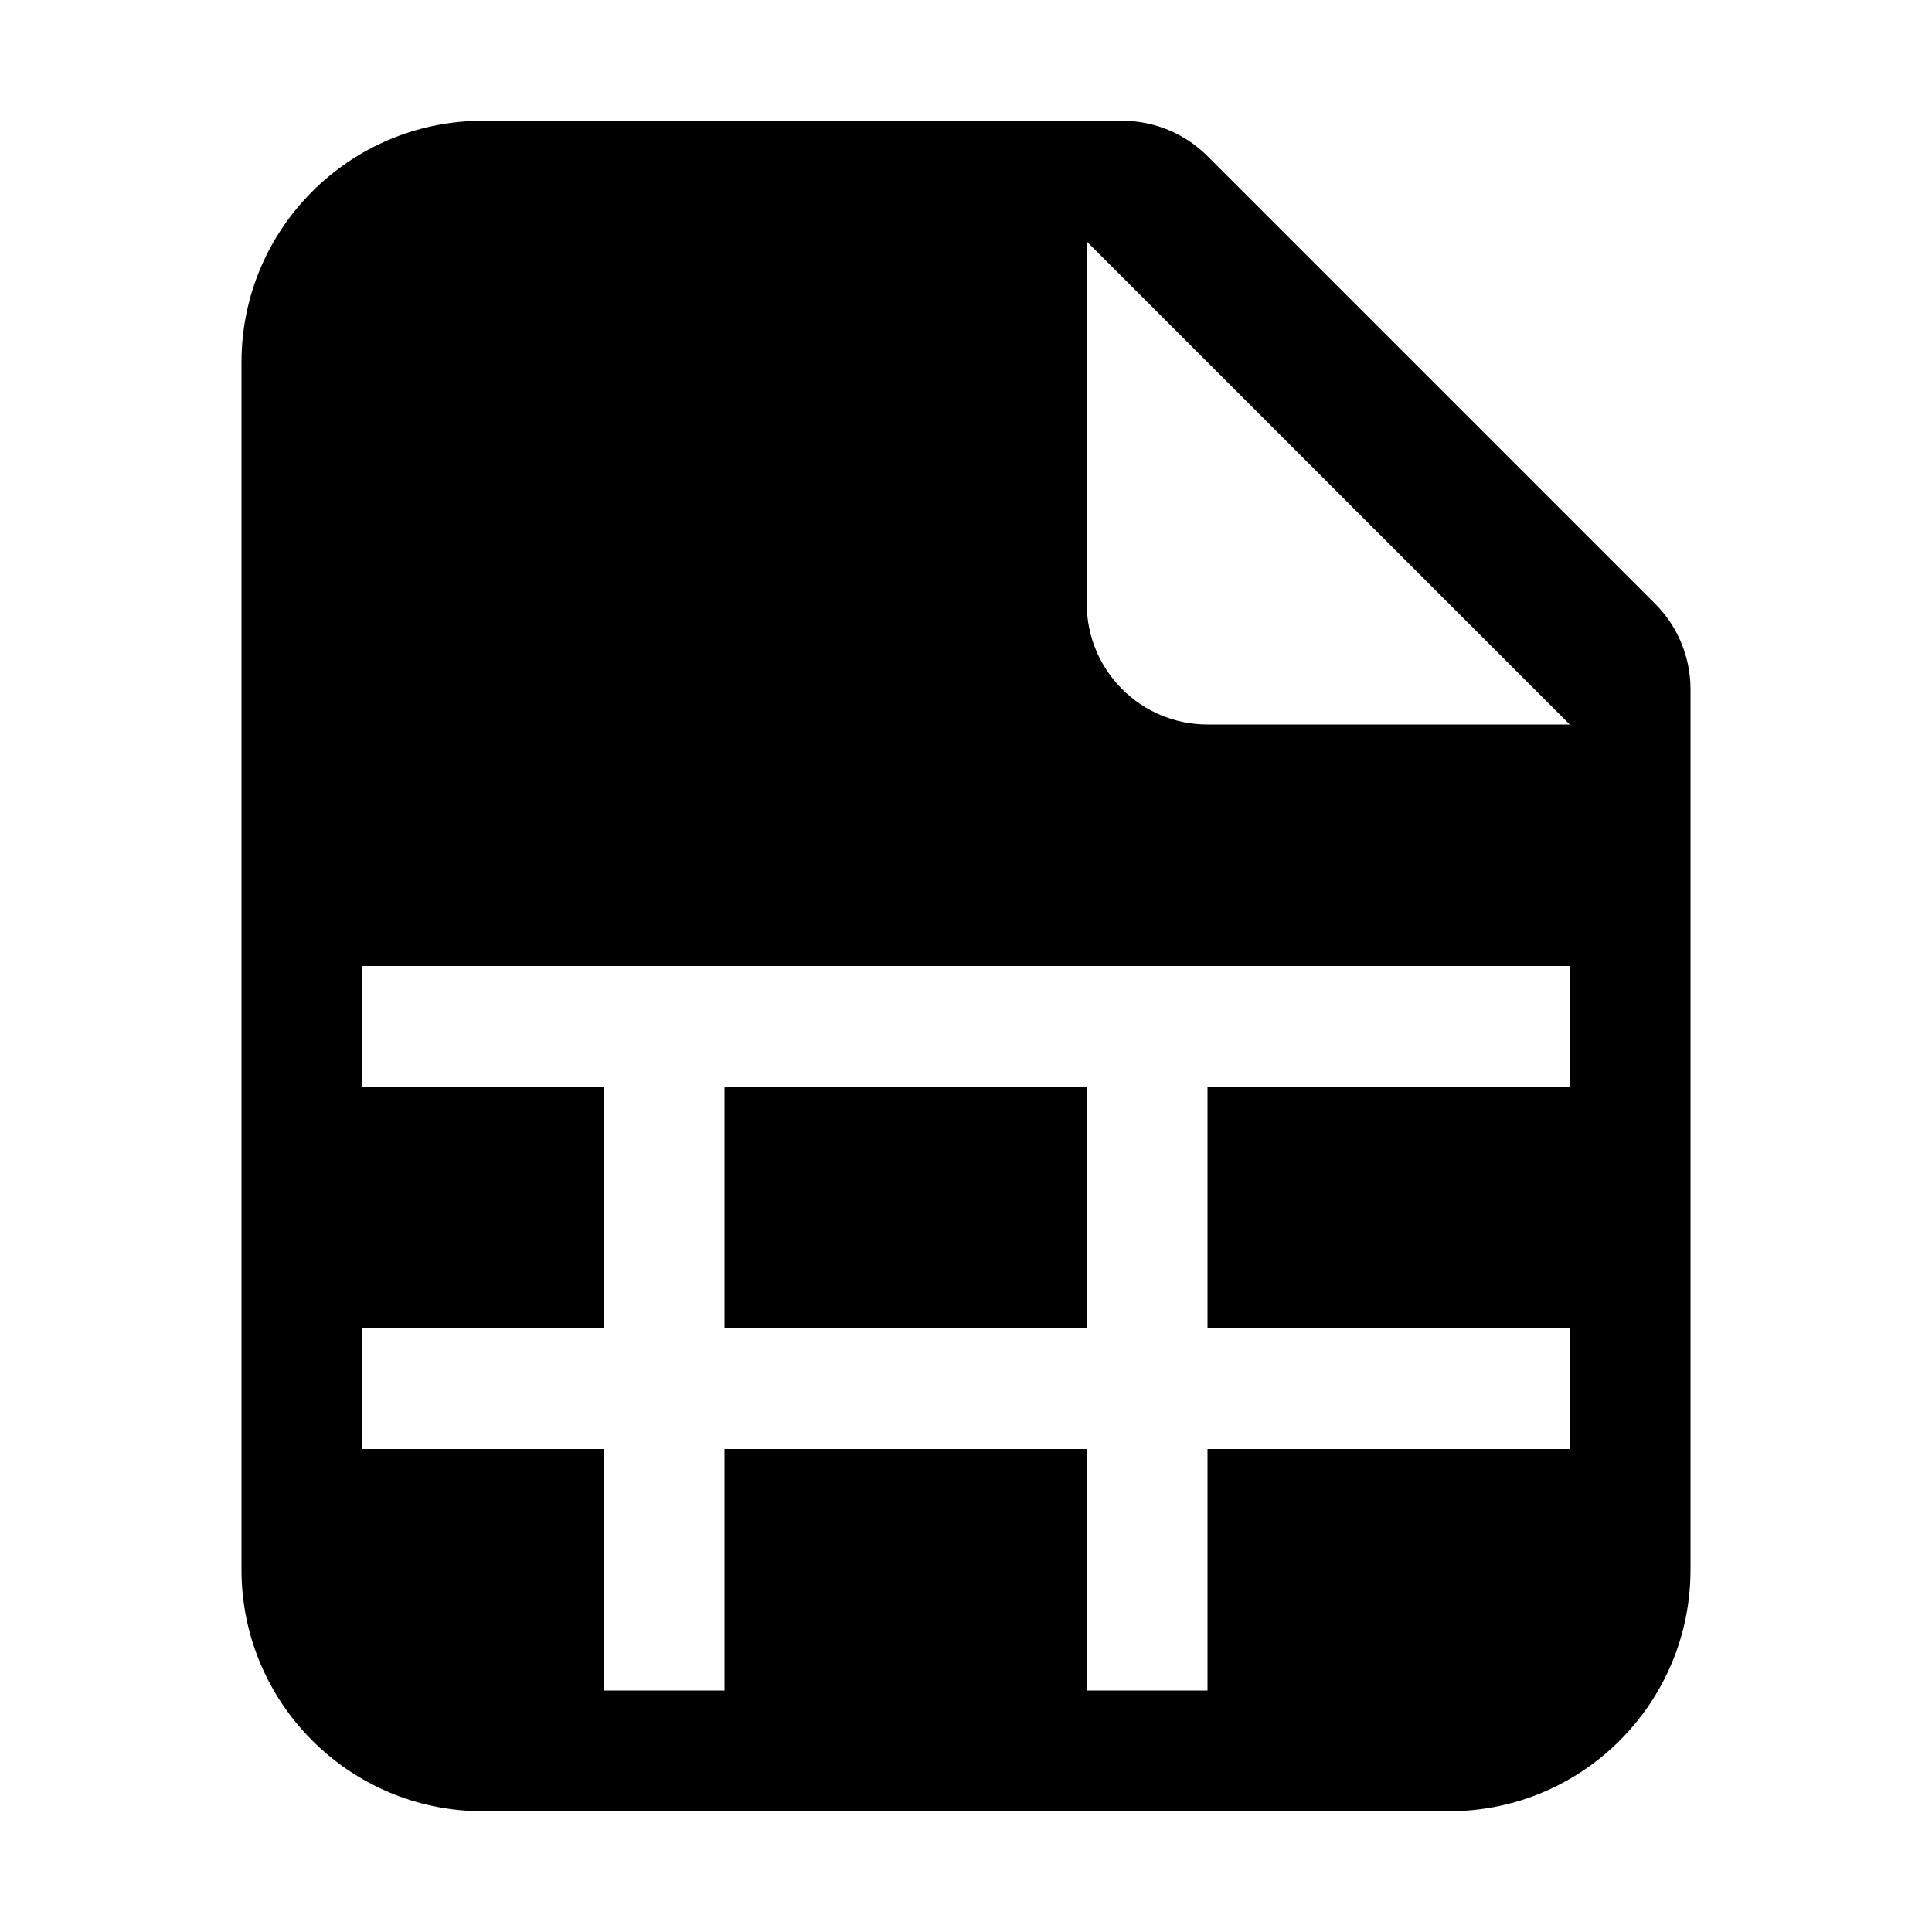
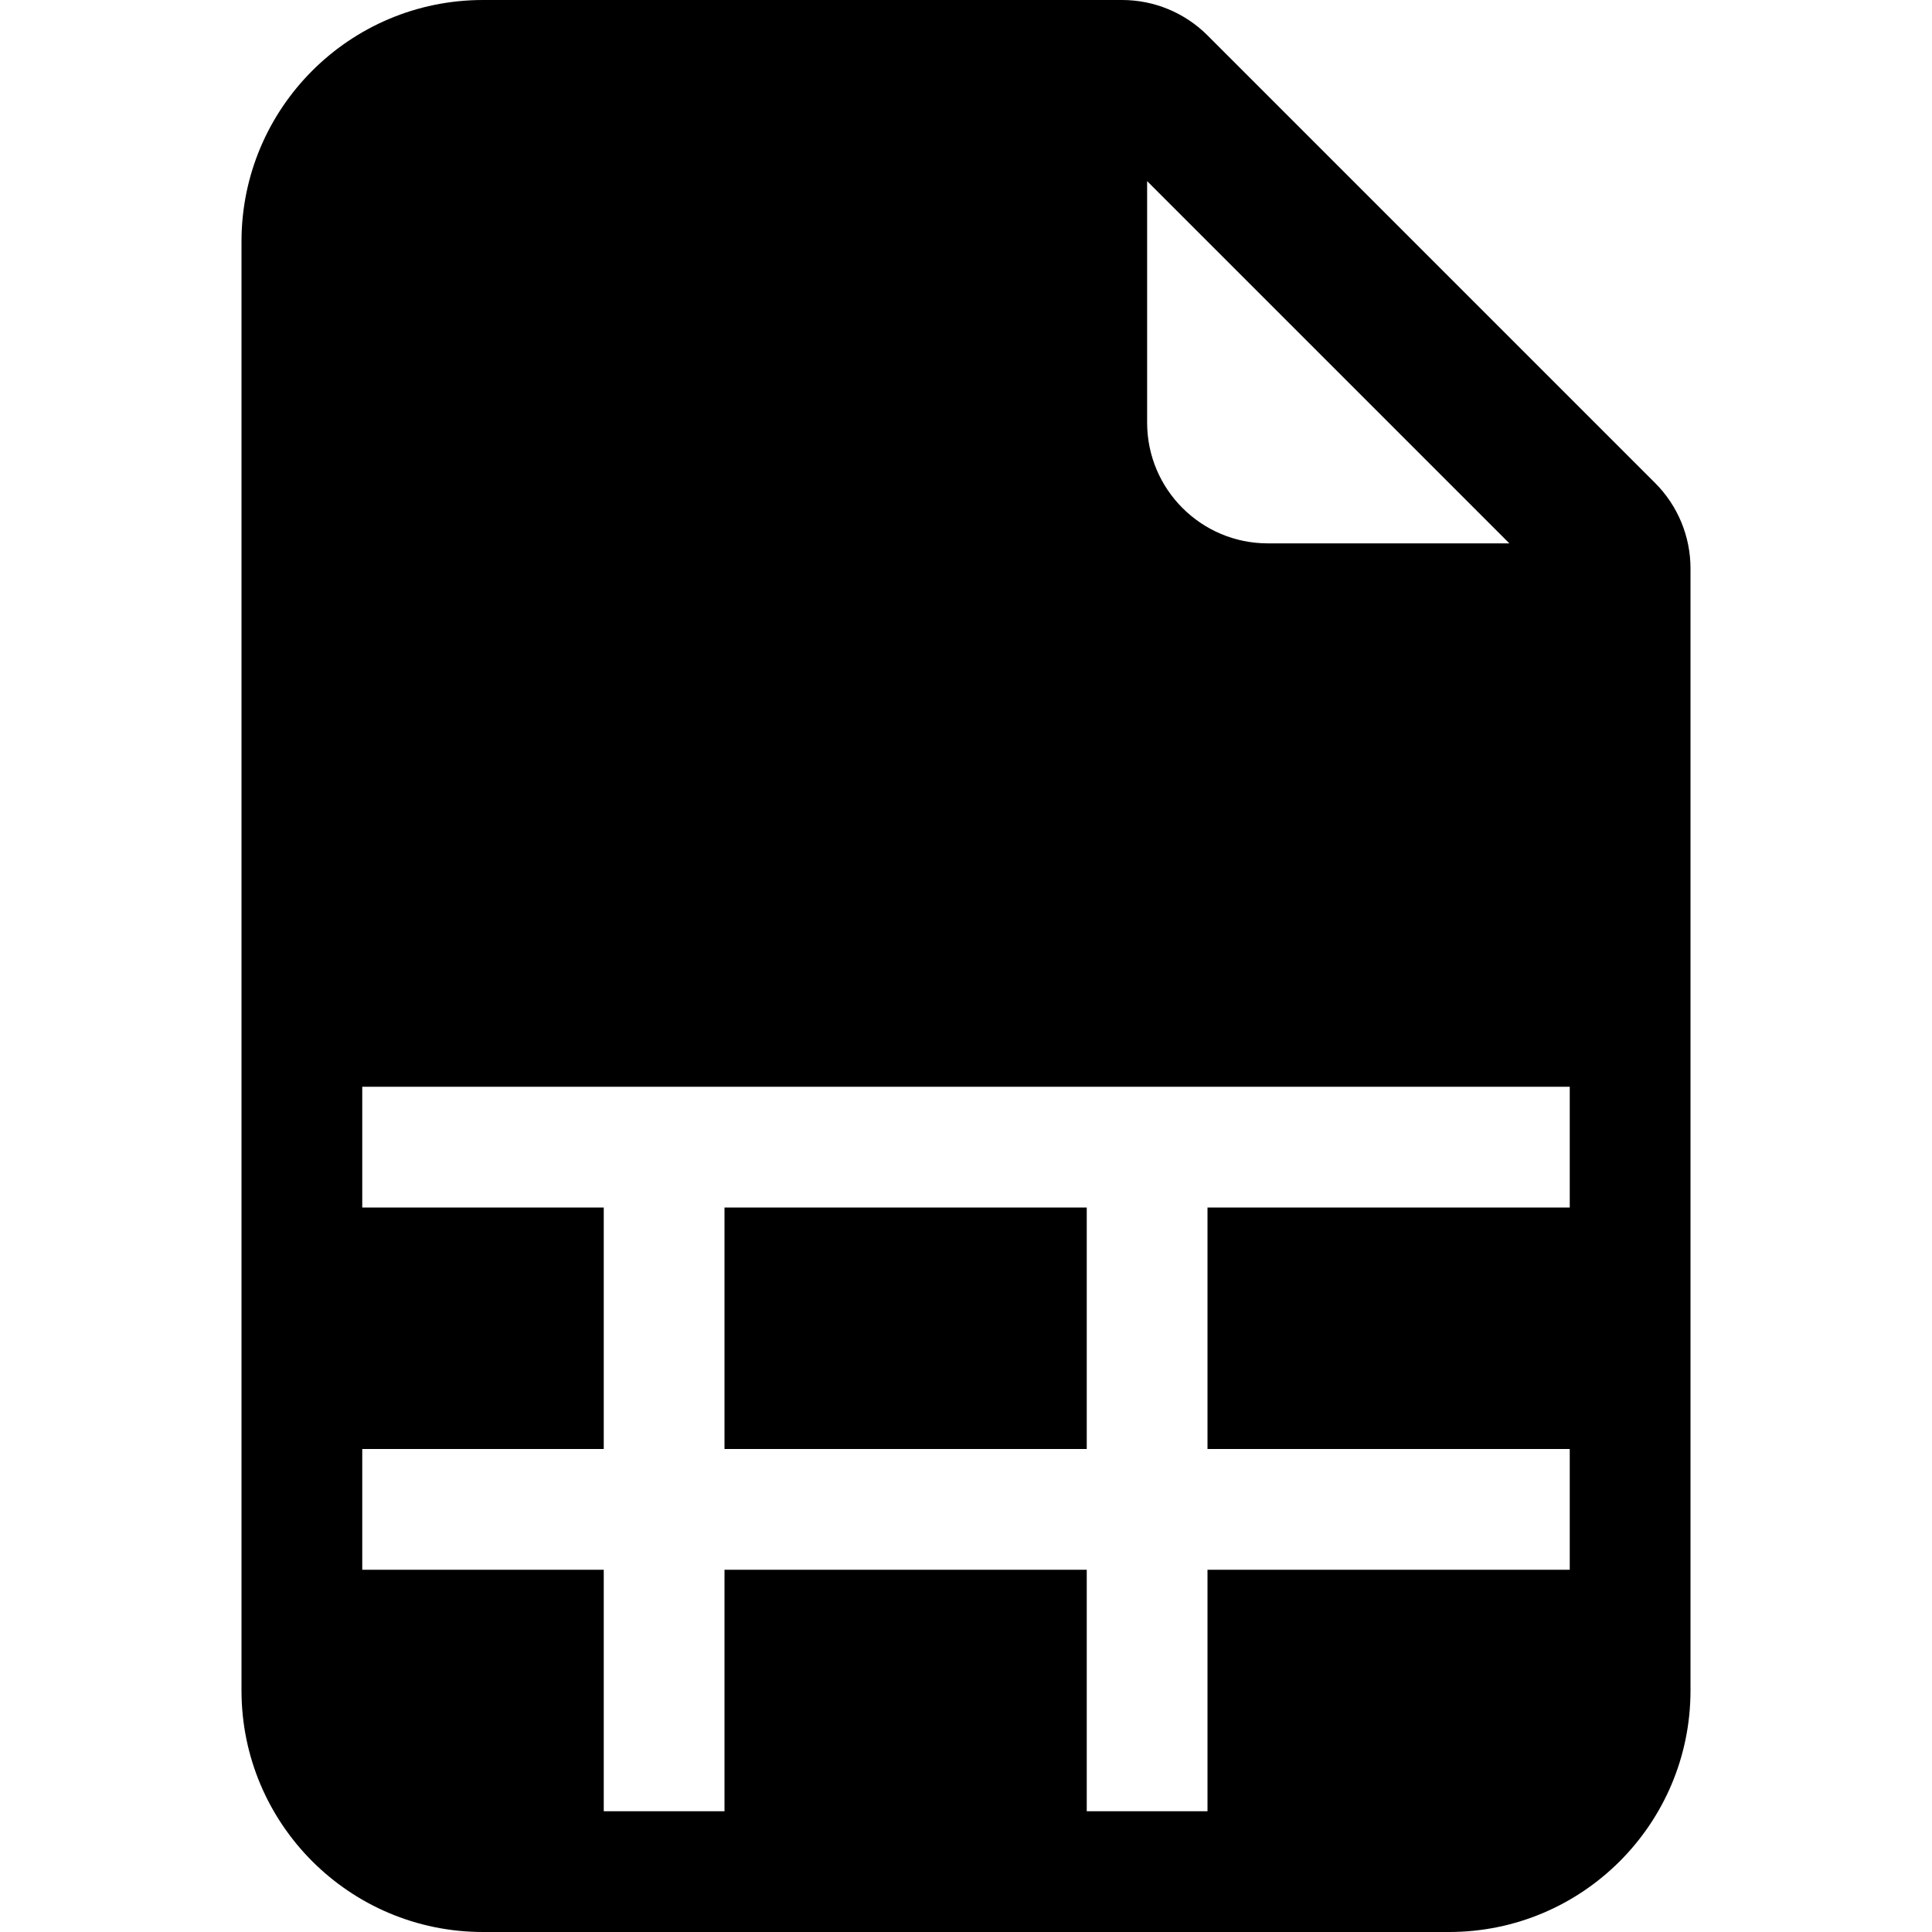
<svg xmlns="http://www.w3.org/2000/svg" width="1em" height="1em" viewBox="0 0 16 16" class="bi bi-file-earmark-spreadsheet-fill" fill="currentColor">
-   <path fill-rule="evenodd" d="M2 3a2 2 0 0 1 2-2h5.293a1 1 0 0 1 .707.293L13.707 5a1 1 0 0 1 .293.707V13a2 2 0 0 1-2 2H4a2 2 0 0 1-2-2V3zm7 2V2l4 4h-3a1 1 0 0 1-1-1zM3 8v1h2v2H3v1h2v2h1v-2h3v2h1v-2h3v-1h-3V9h3V8H3zm3 3V9h3v2H6z" />
+   <path fill-rule="evenodd" d="M2 2a2 2 0 0 1 2-2h5.293A1 1 0 0 1 10 .293L13.707 4a1 1 0 0 1 .293.707V14a2 2 0 0 1-2 2H4a2 2 0 0 1-2-2V2zm7.5 1.5v-2l3 3h-2a1 1 0 0 1-1-1zM3 9v1h2v2H3v1h2v2h1v-2h3v2h1v-2h3v-1h-3v-2h3V9H3zm3 3v-2h3v2H6z" />
</svg>
